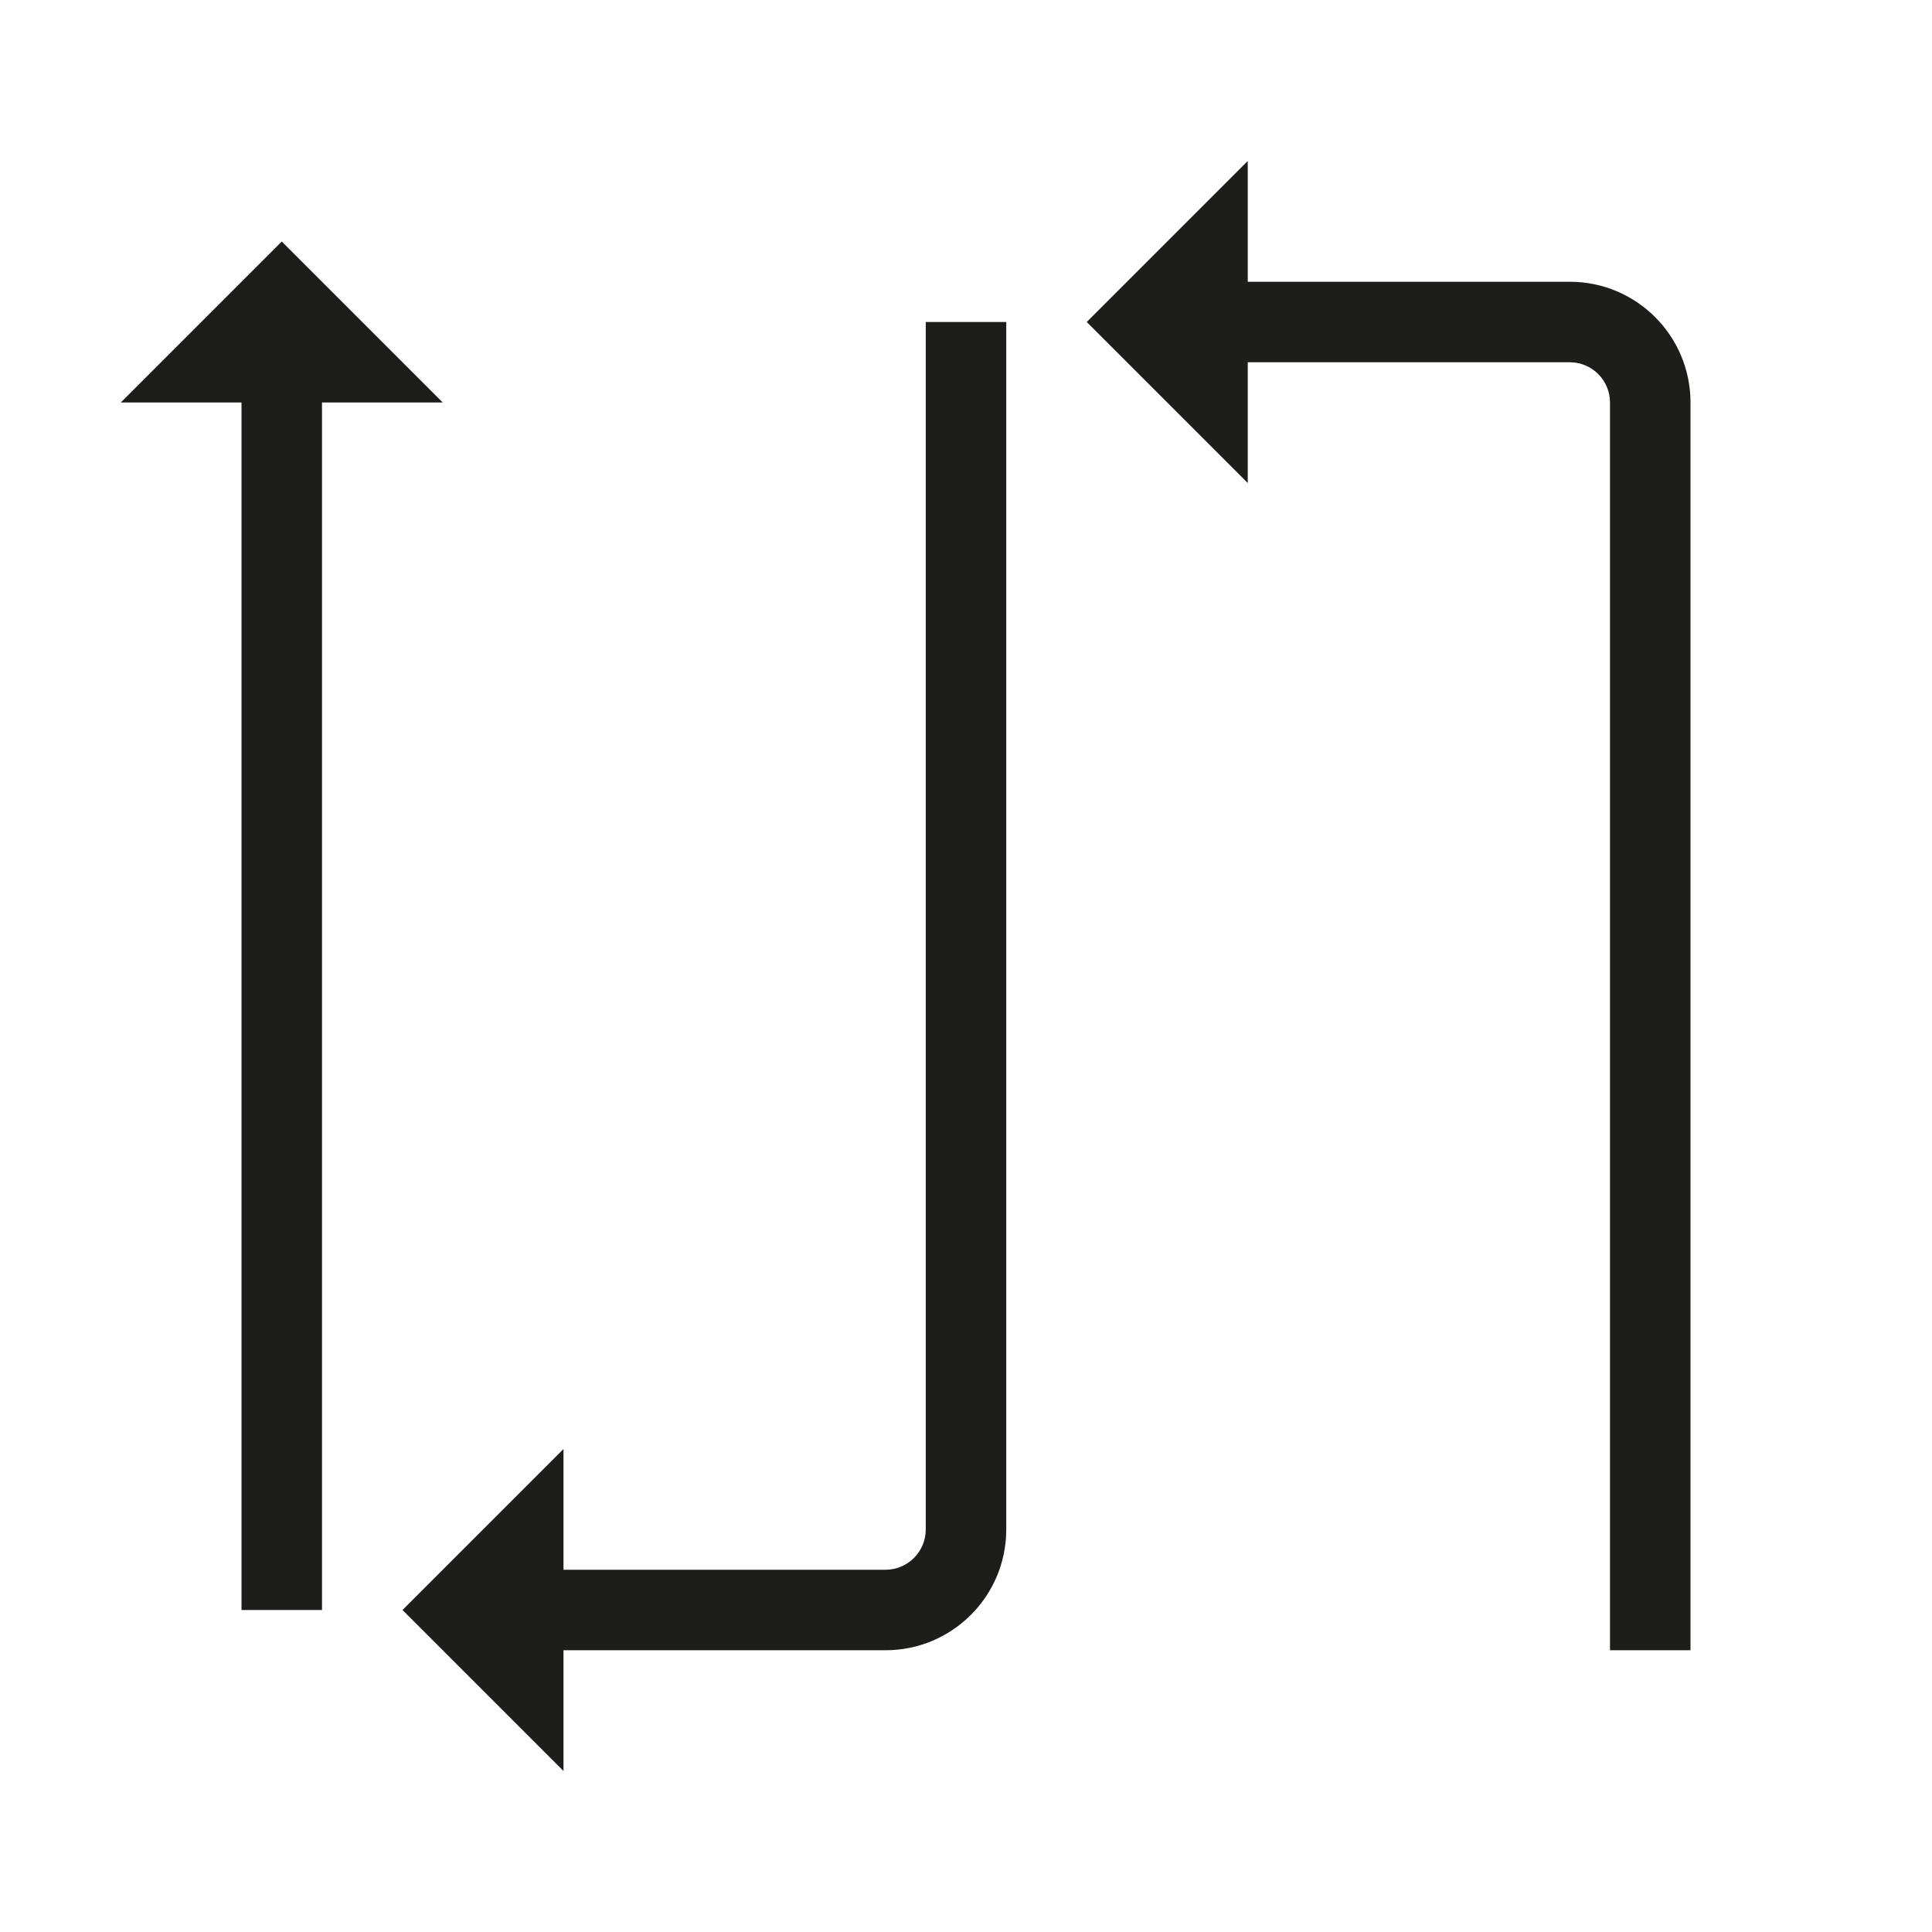
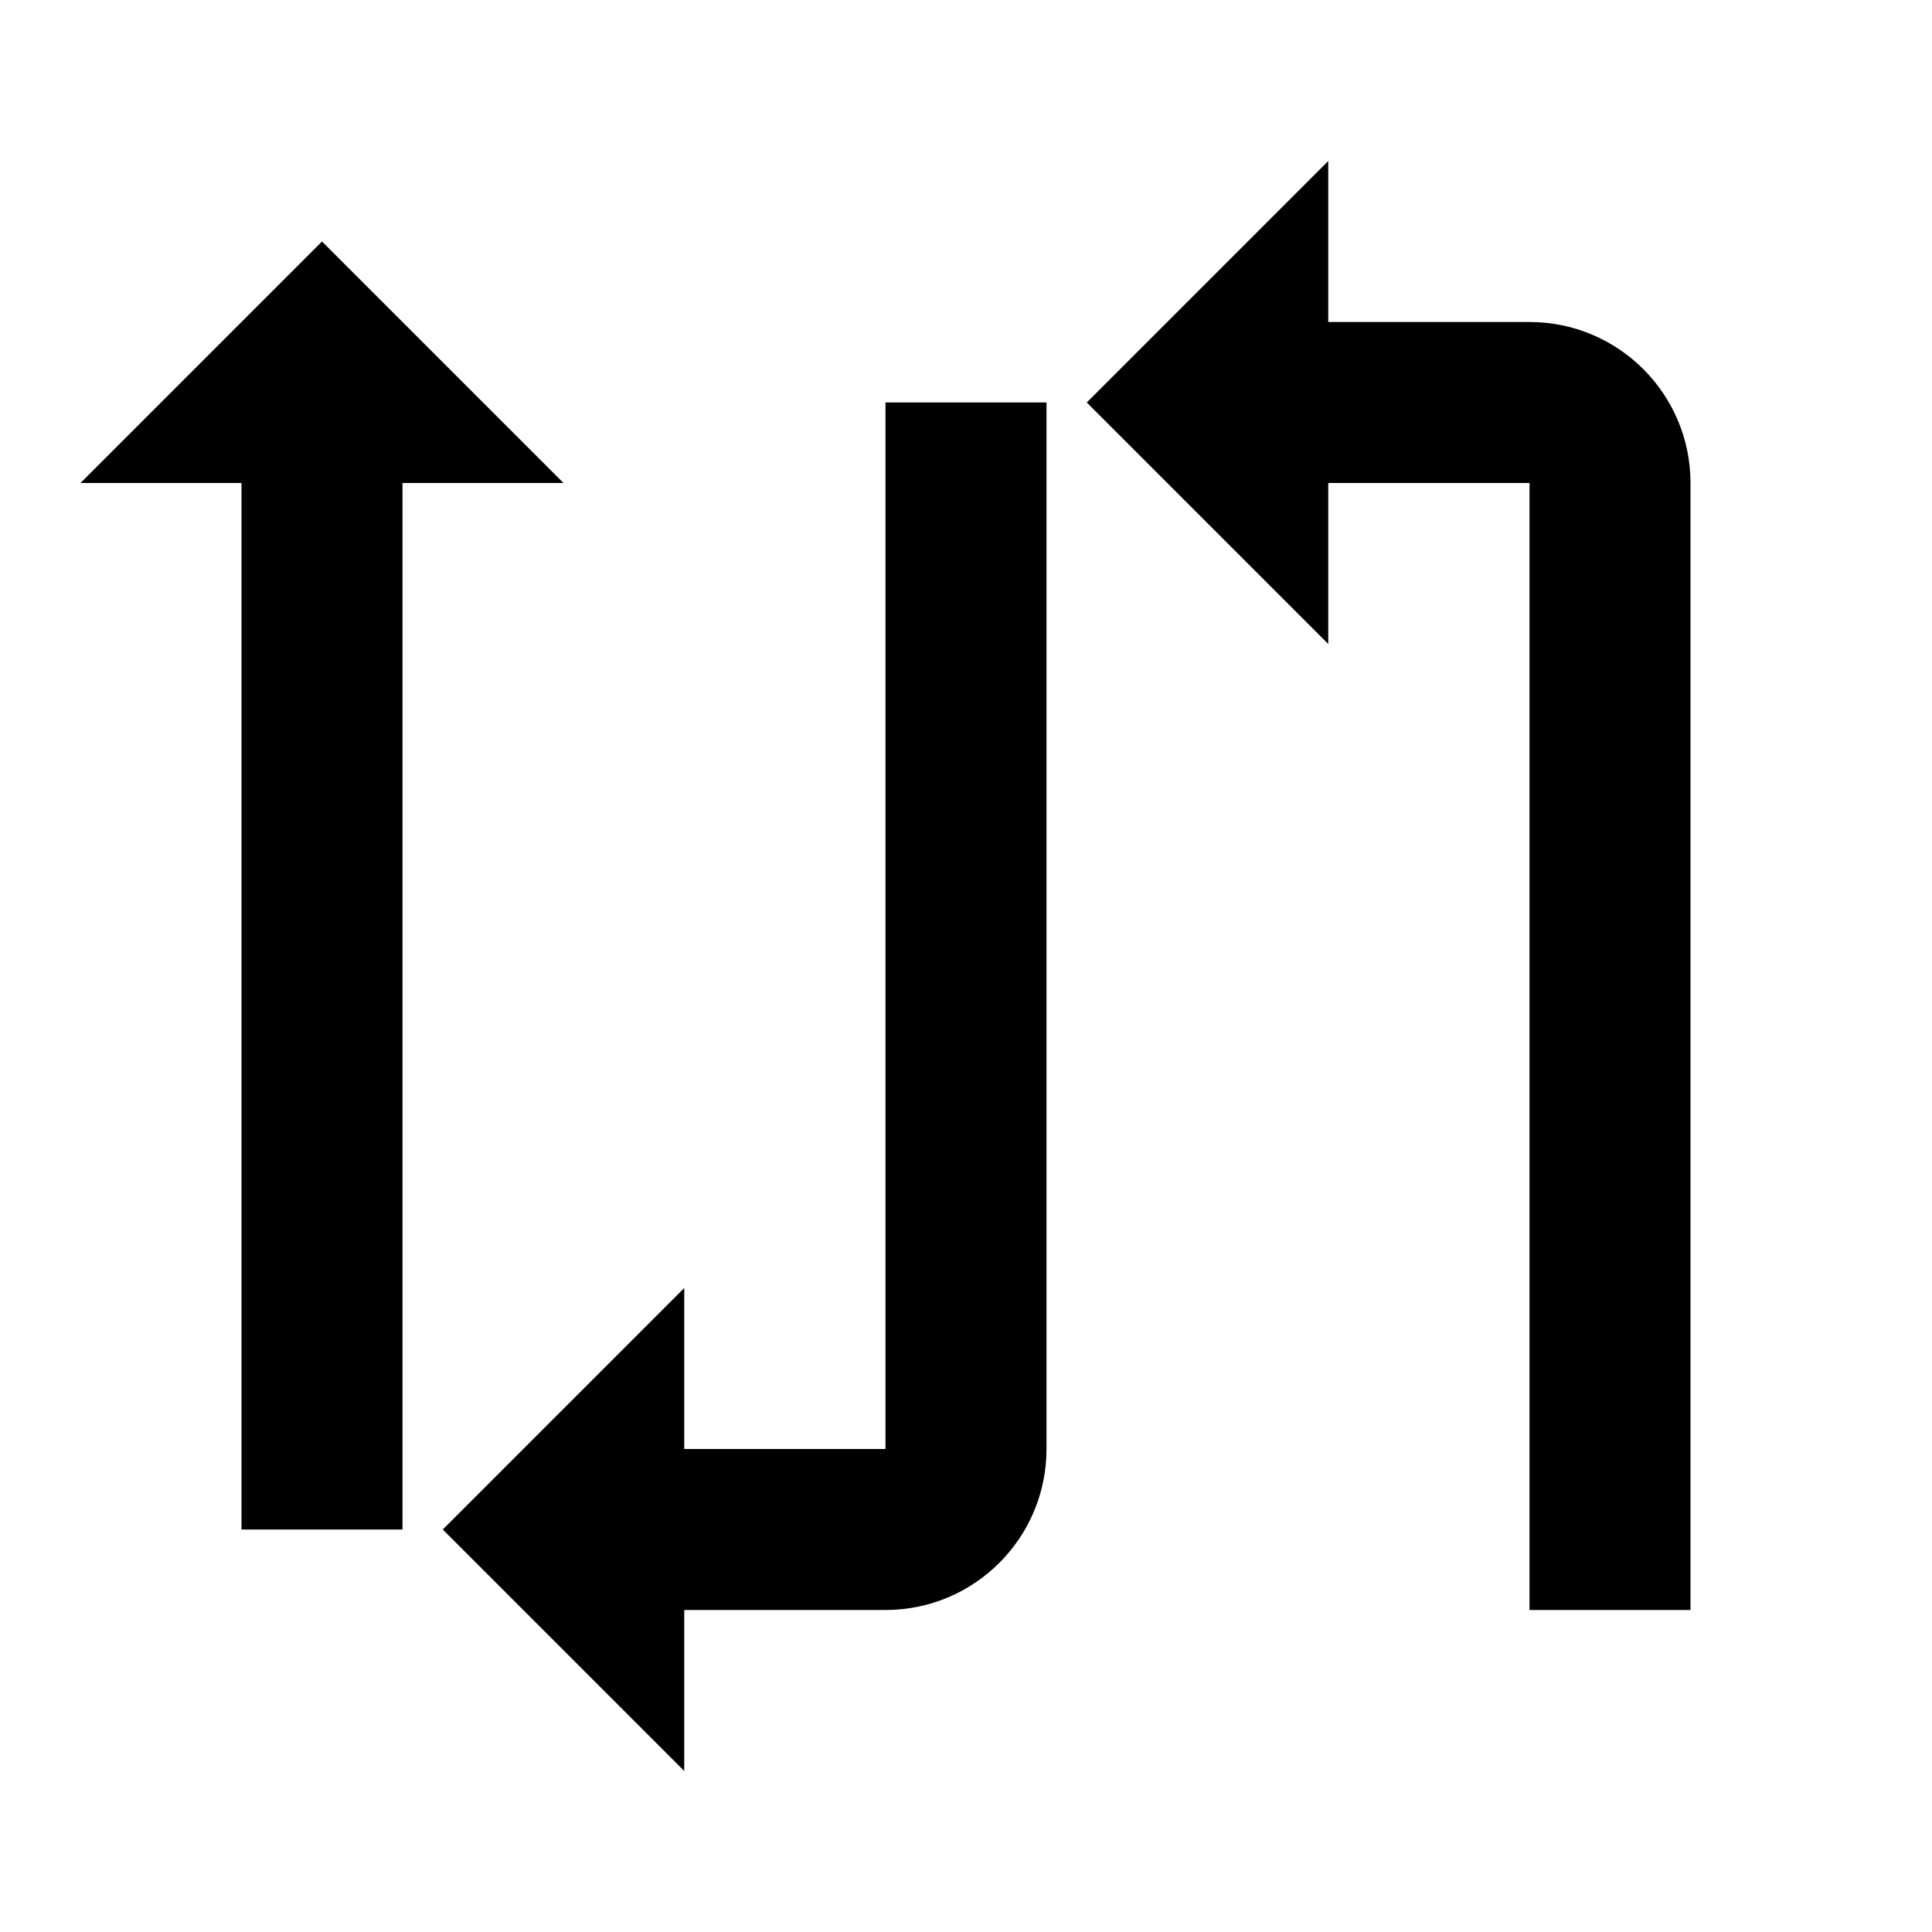
<svg xmlns="http://www.w3.org/2000/svg" width="24" height="24" viewBox="0 0 24 24">
-   <path d="M11.5,4h1V19A1.5,1.5,0,0,1,11,20.5H7V22L5,20l2-2v1.5h4a.5.5,0,0,0,.5-.5Zm8-.5h-4V2l-2,2,2,2V4.5h4A.5.5,0,0,1,20,5V20.5h1V5A1.5,1.5,0,0,0,19.5,3.5ZM5.5,5l-2-2-2,2H3V20H4V5Z" fill="#1d1d1b" />
-   <rect width="24" height="24" fill="none" />
+   <path d="M5,6V19H3V6H1L4,3,7,6Zm6,12H8.5V16l-1,1-2,2,2,2,1,1V20H11a2,2,0,0,0,2-2V5H11ZM19,4H16.5V2l-1,1-2,2,2,2,1,1V6H19V20h2V6A2,2,0,0,0,19,4Z" />
</svg>
